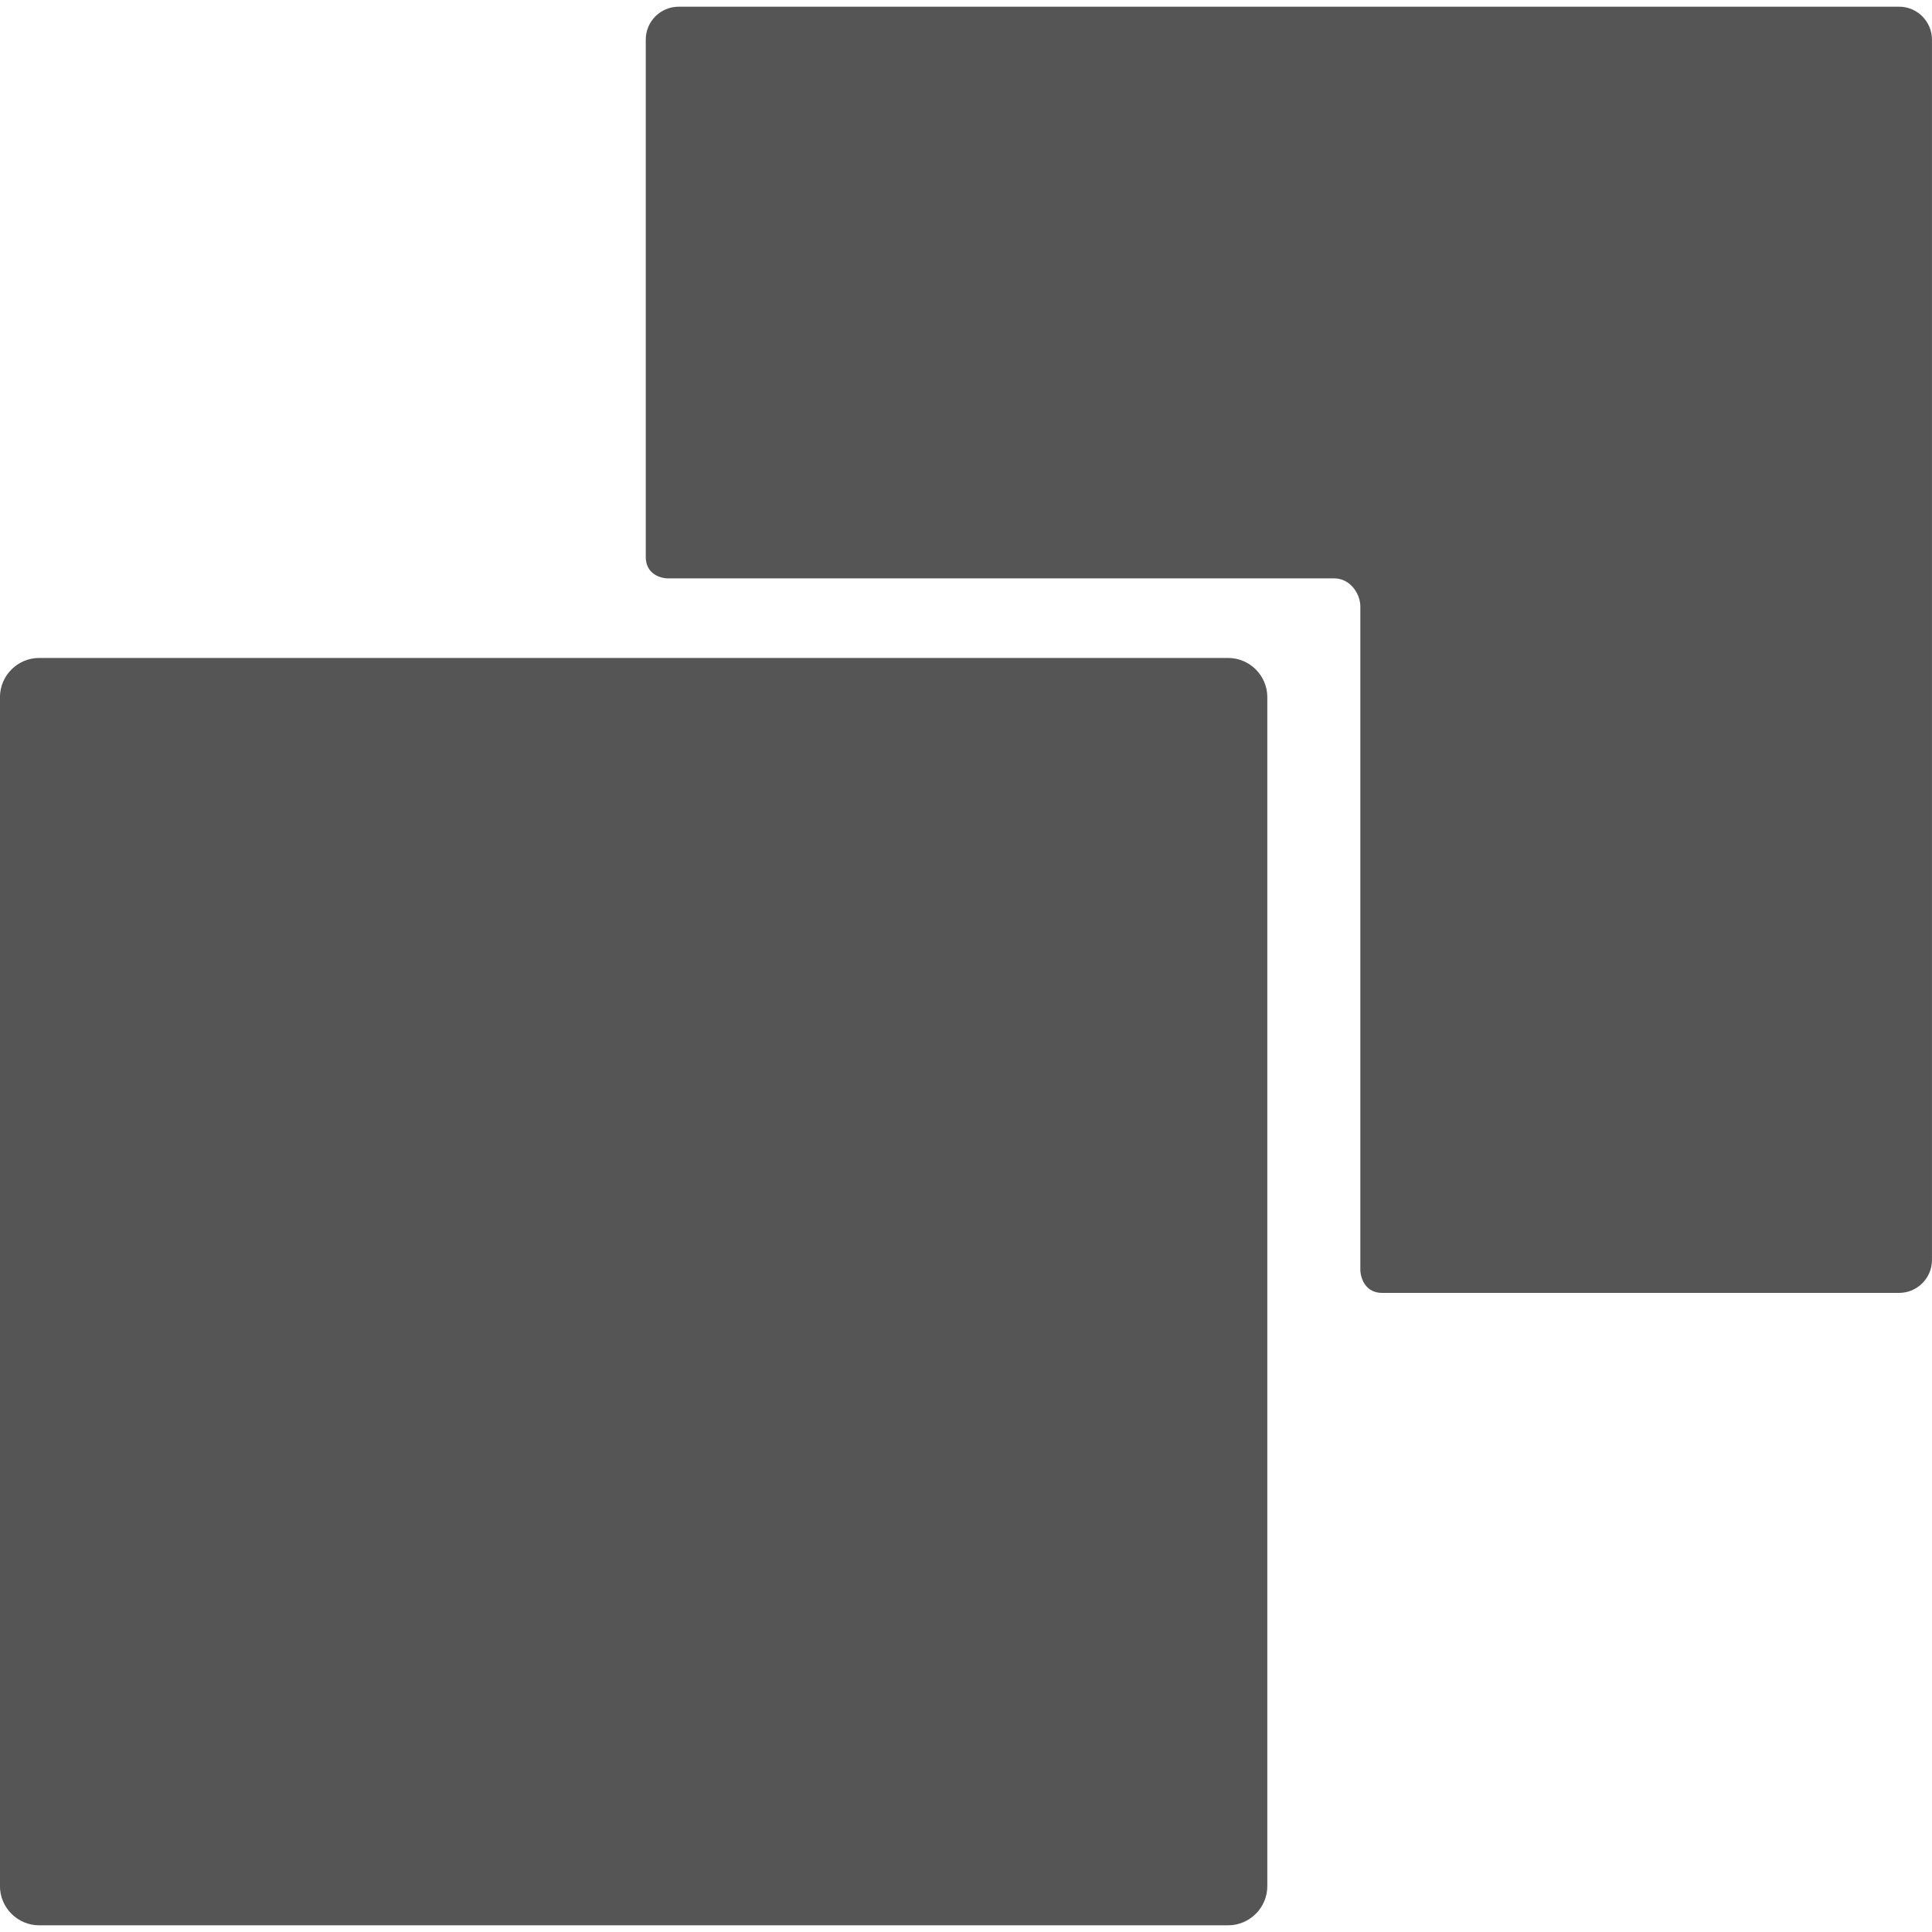
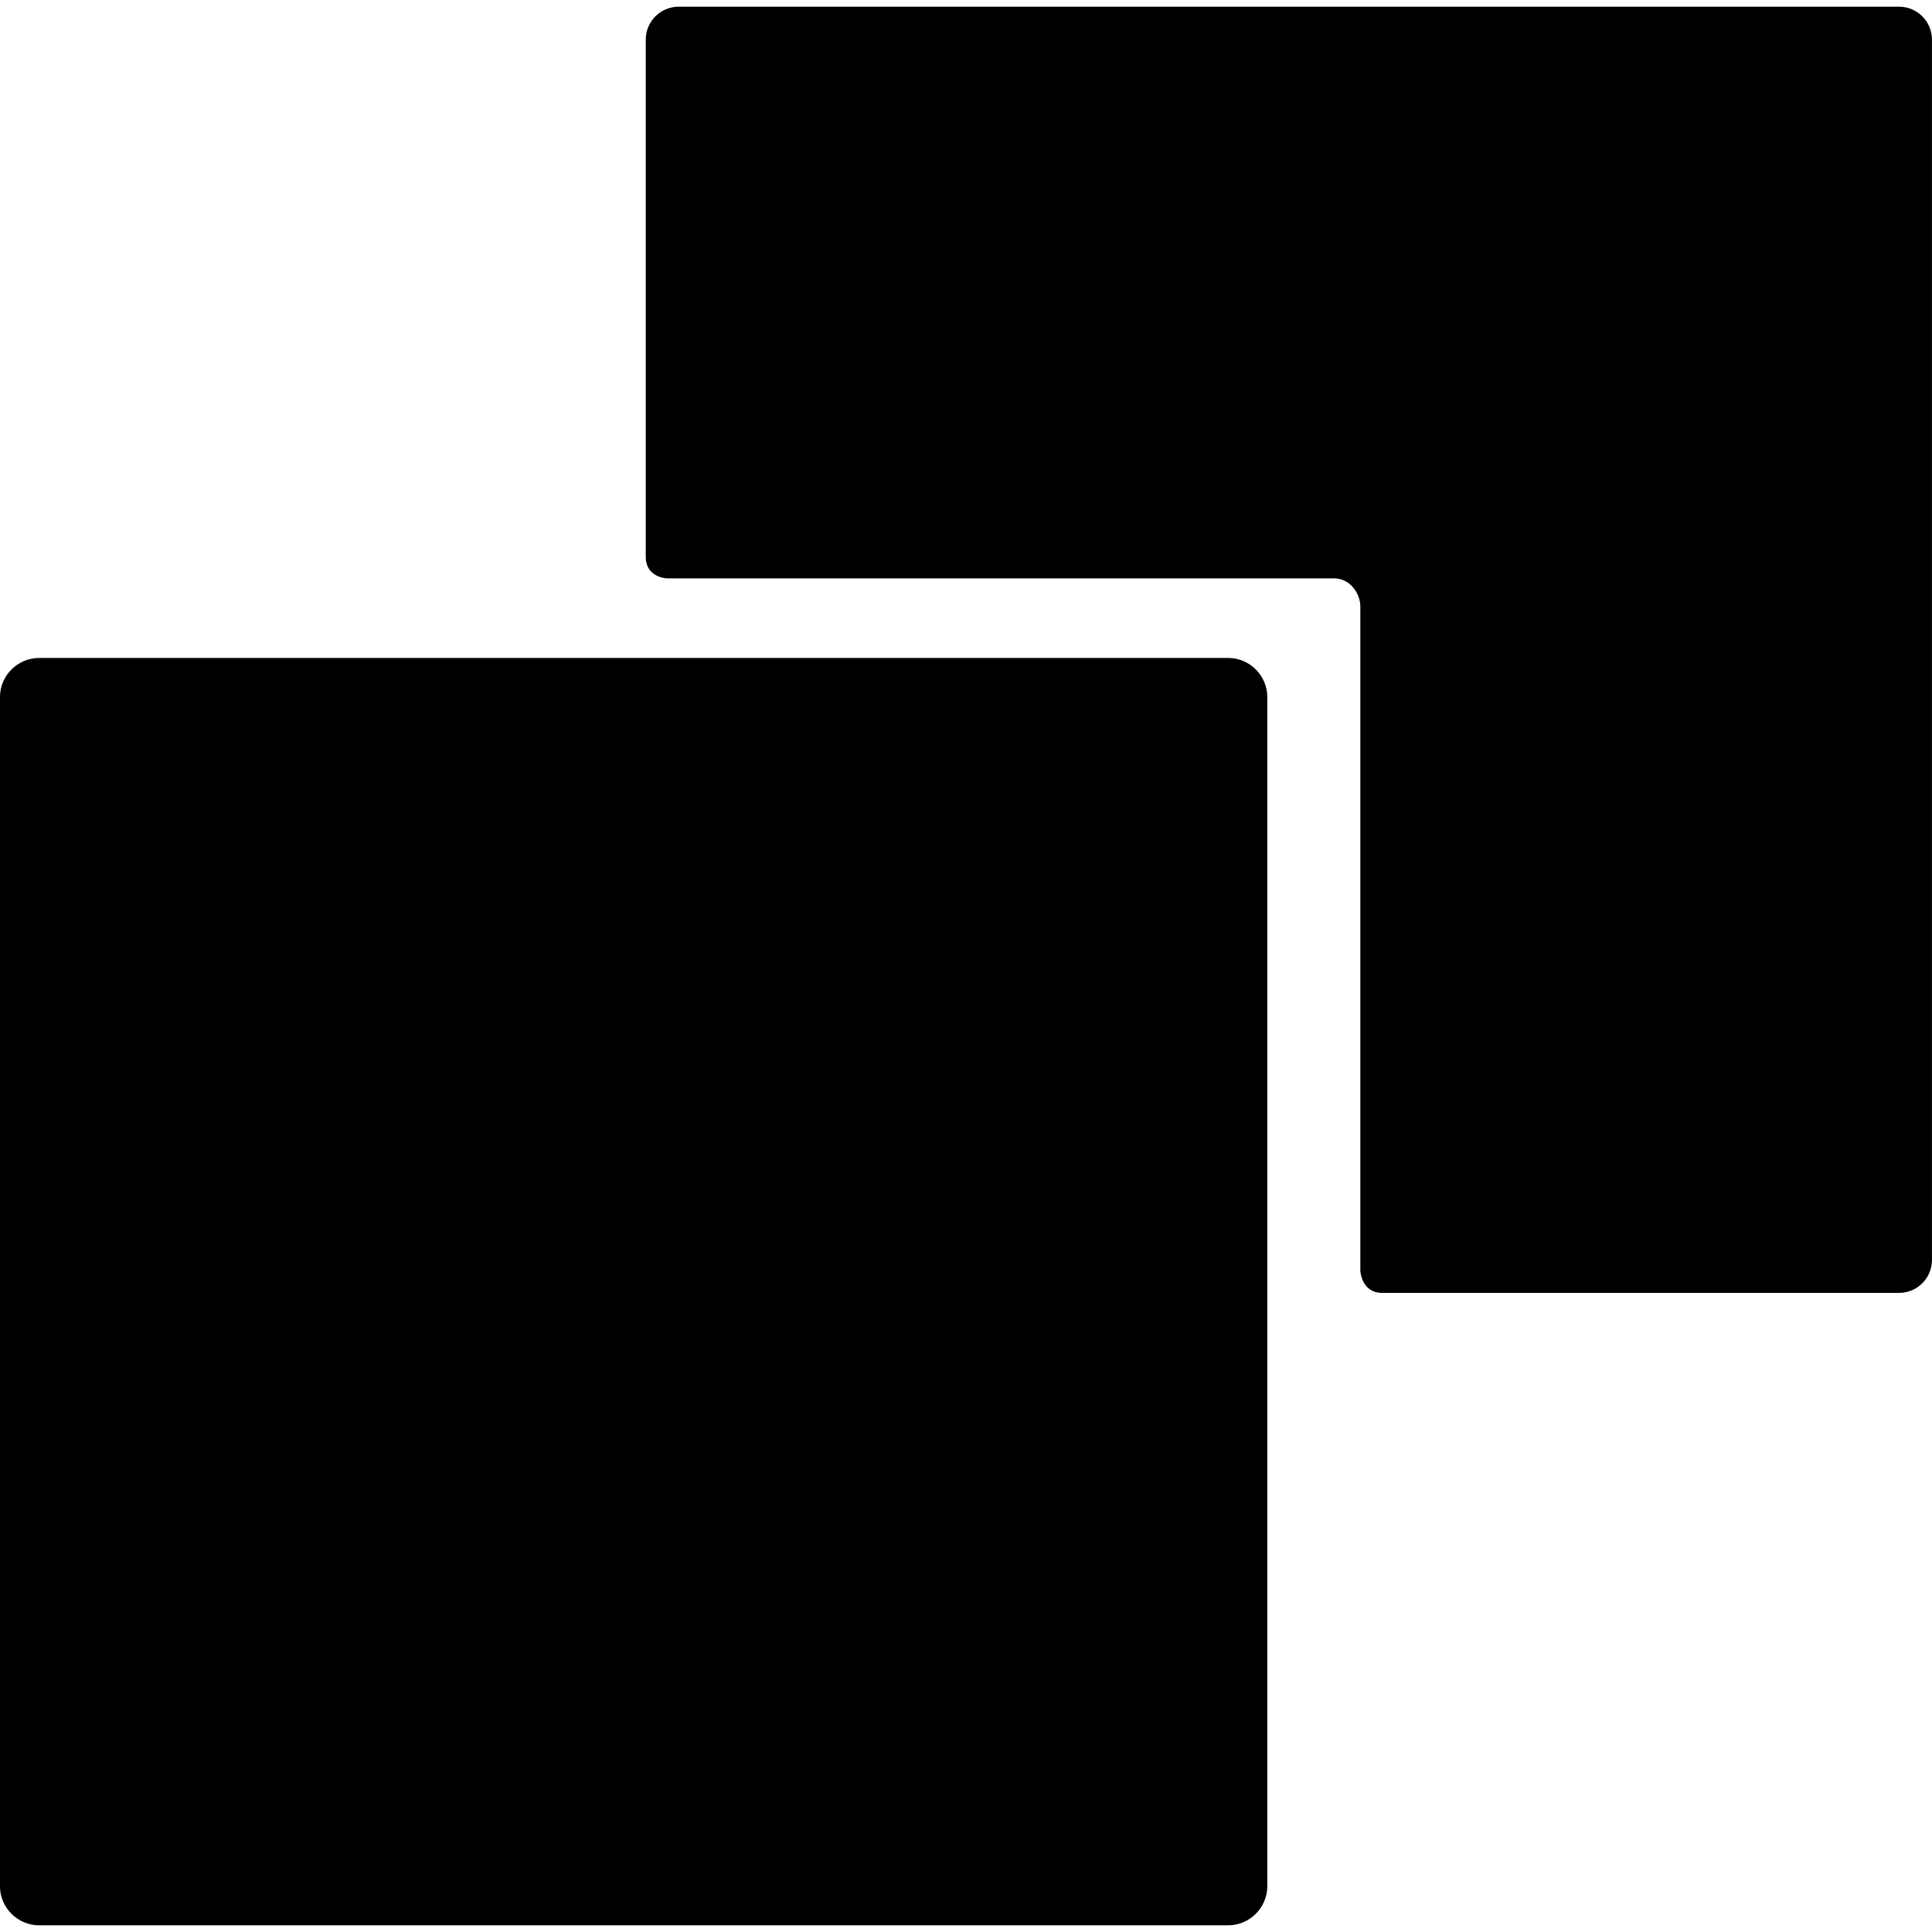
<svg xmlns="http://www.w3.org/2000/svg" width="512px" height="512px" enable-background="new 0 0 390.217 390.217" version="1.1" viewBox="0 0 390.217 390.217" xml:space="preserve">
-   <g fill="#555">
-     <path d="m248.05 132.89h-240.14c-4.355 0-7.918 3.563-7.918 7.918v240.14c0 4.354 3.563 7.918 7.918 7.918h240.14c4.354 0 7.917-3.562 7.917-7.918v-240.14c0-4.355-3.564-7.918-7.917-7.918z" />
-     <path d="m383.58 1.355h-246.52c-3.65 0-6.632 2.985-6.632 6.632v104.47c0 4.242 4.263 4.356 4.263 4.356h134.76c3.275 0 5.304 3.12 5.304 5.676v134.14s0.153 4.504 4.433 4.504h104.39c3.646 0 6.631-2.983 6.631-6.631v-246.52c-3e-3 -3.646-2.989-6.631-6.634-6.631z" />
-   </g>
+   <path d="m248.05 132.89h-240.14c-4.355 0-7.918 3.563-7.918 7.918v240.14c0 4.354 3.563 7.918 7.918 7.918h240.14c4.354 0 7.917-3.562 7.917-7.918v-240.14c0-4.355-3.564-7.918-7.917-7.918z" />
+   <path d="m383.58 1.355h-246.52c-3.65 0-6.632 2.985-6.632 6.632v104.47c0 4.242 4.263 4.356 4.263 4.356h134.76c3.275 0 5.304 3.12 5.304 5.676v134.14s0.153 4.504 4.433 4.504h104.39c3.646 0 6.631-2.983 6.631-6.631v-246.52c-3e-3 -3.646-2.989-6.631-6.634-6.631z" />
</svg>
